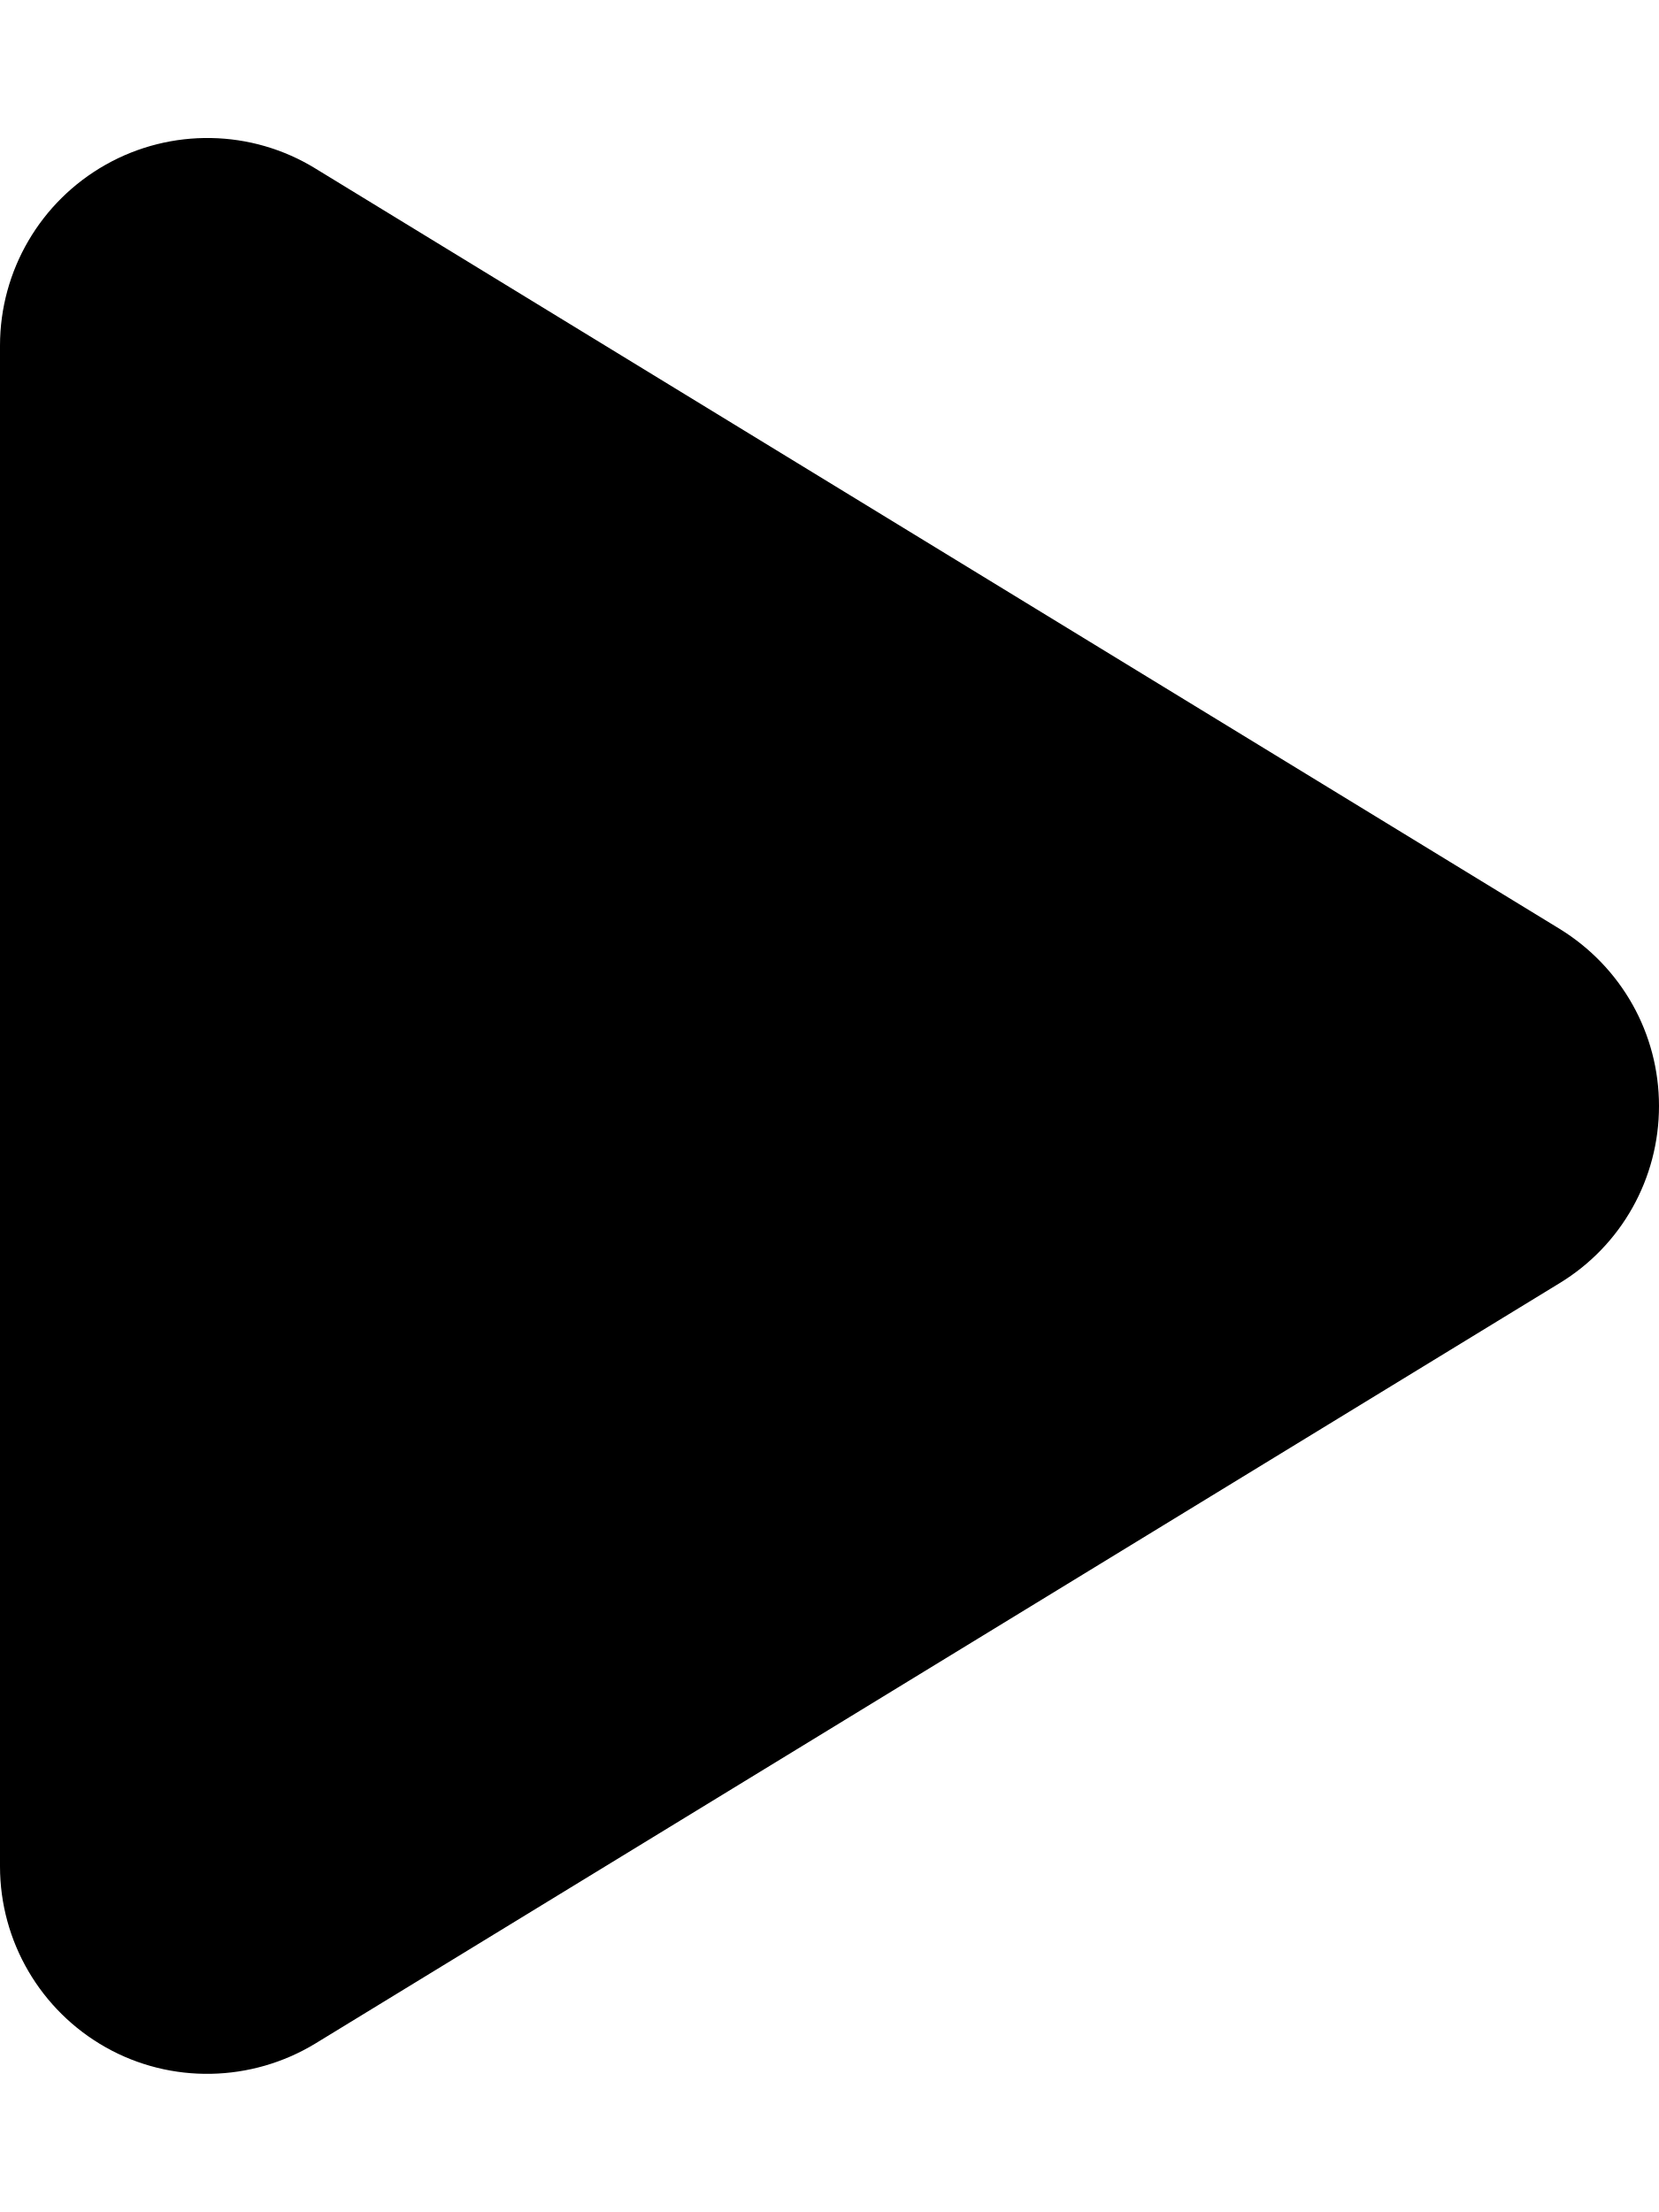
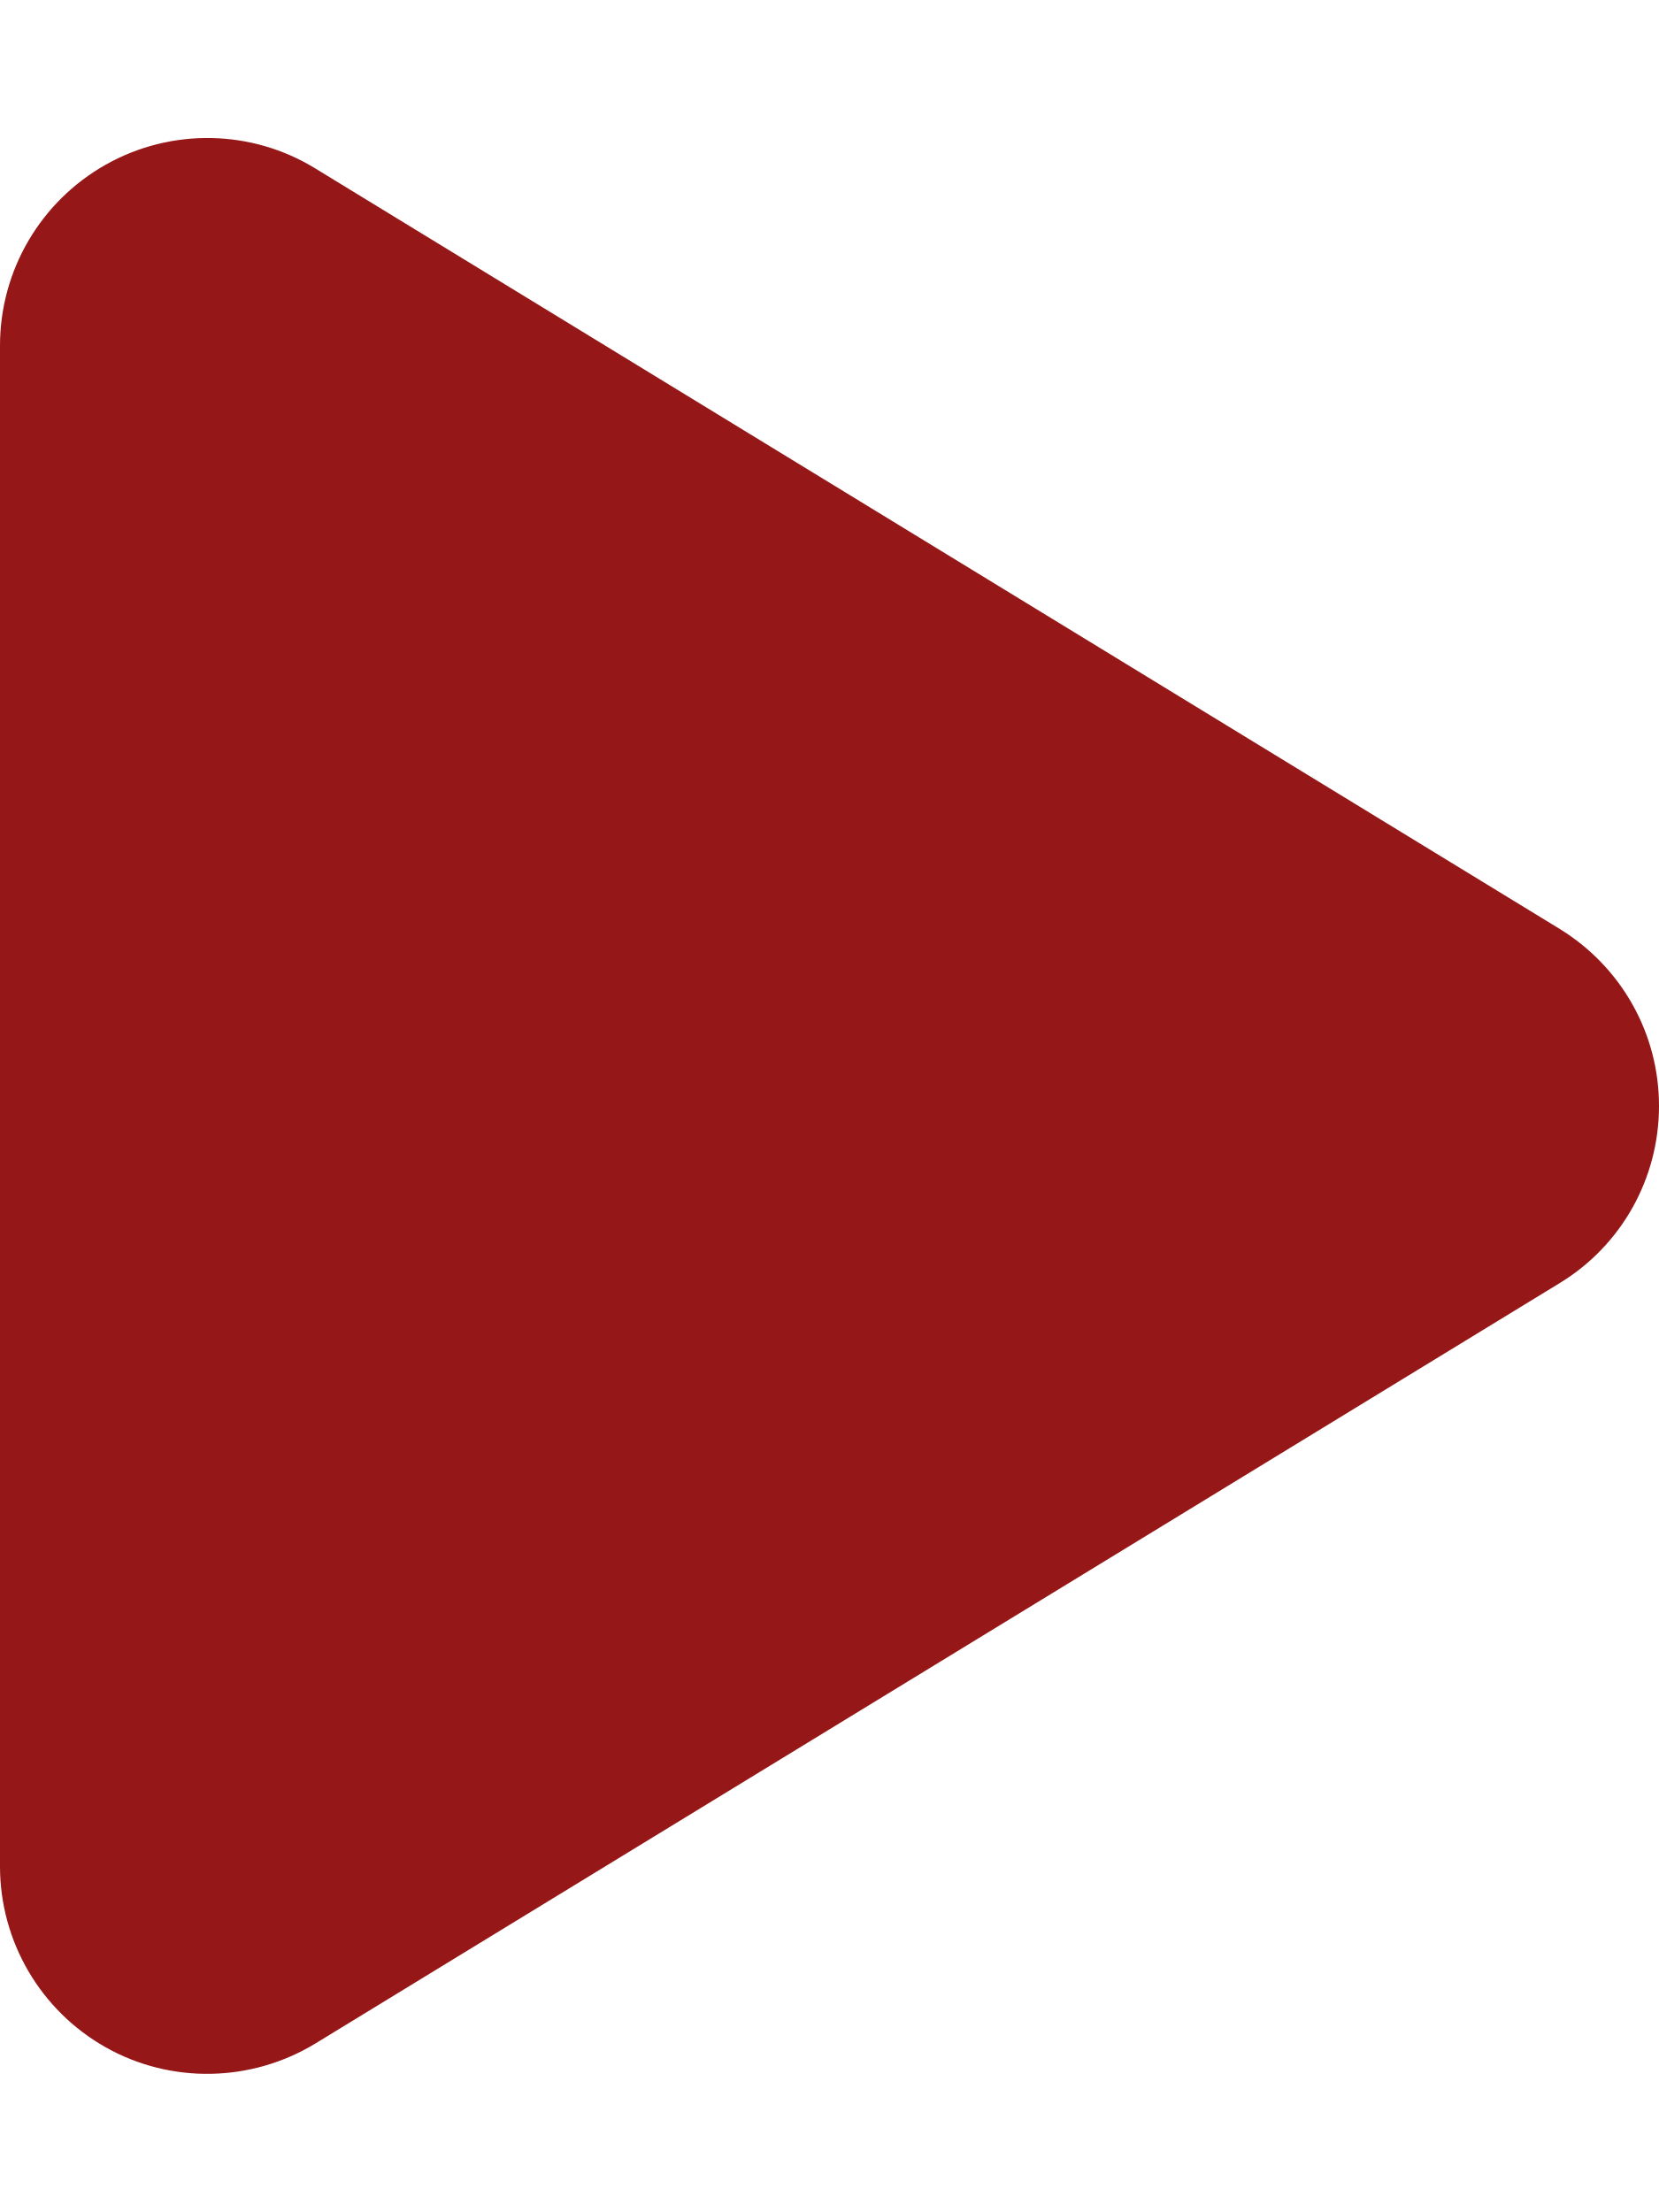
<svg xmlns="http://www.w3.org/2000/svg" viewBox="0 0 384 512">
-   <path d="M73 39c-14.8-9.1-33.4-9.4-48.5-.9S0 62.6 0 80V432c0 17.4 9.4 33.4 24.5 41.9s33.7 8.1 48.5-.9L361 297c14.3-8.7 23-24.2 23-41s-8.7-32.2-23-41L73 39z" />
+   <path d="M73 39c-14.8-9.1-33.4-9.4-48.5-.9S0 62.6 0 80V432c0 17.4 9.4 33.4 24.5 41.9s33.7 8.1 48.5-.9L361 297c14.3-8.7 23-24.2 23-41s-8.7-32.2-23-41L73 39z" fill="#961717" />
</svg>
